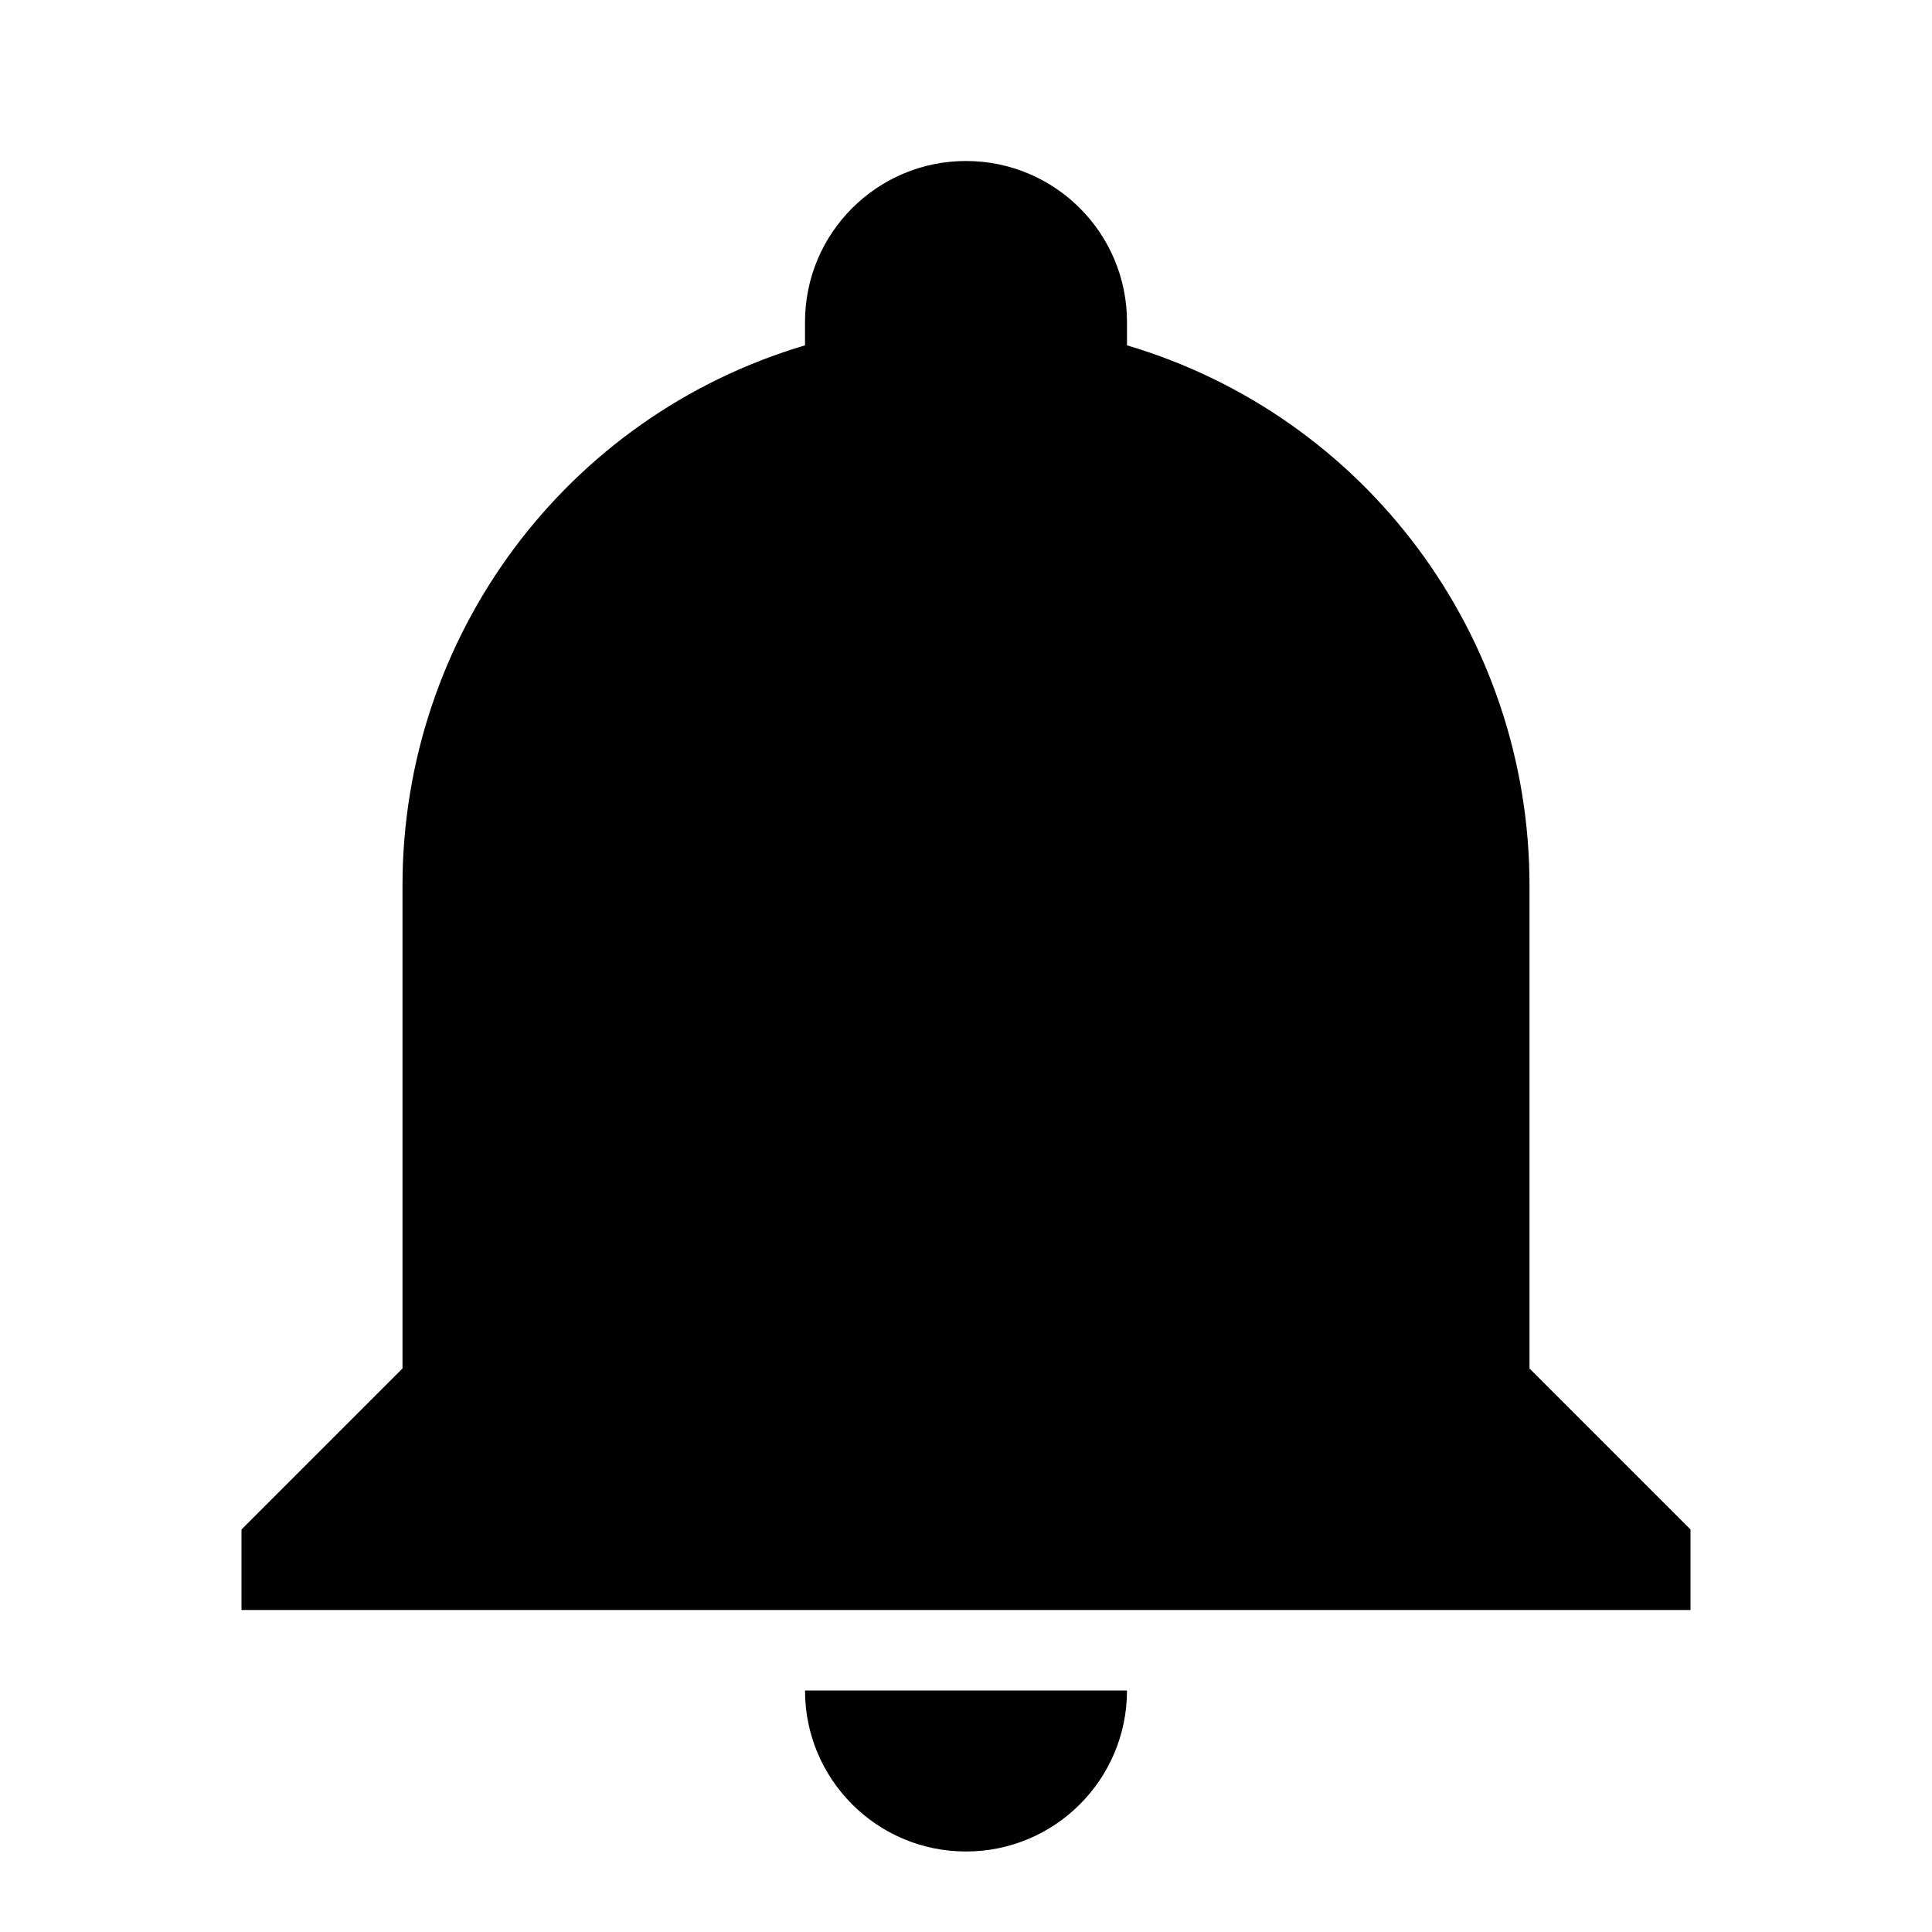
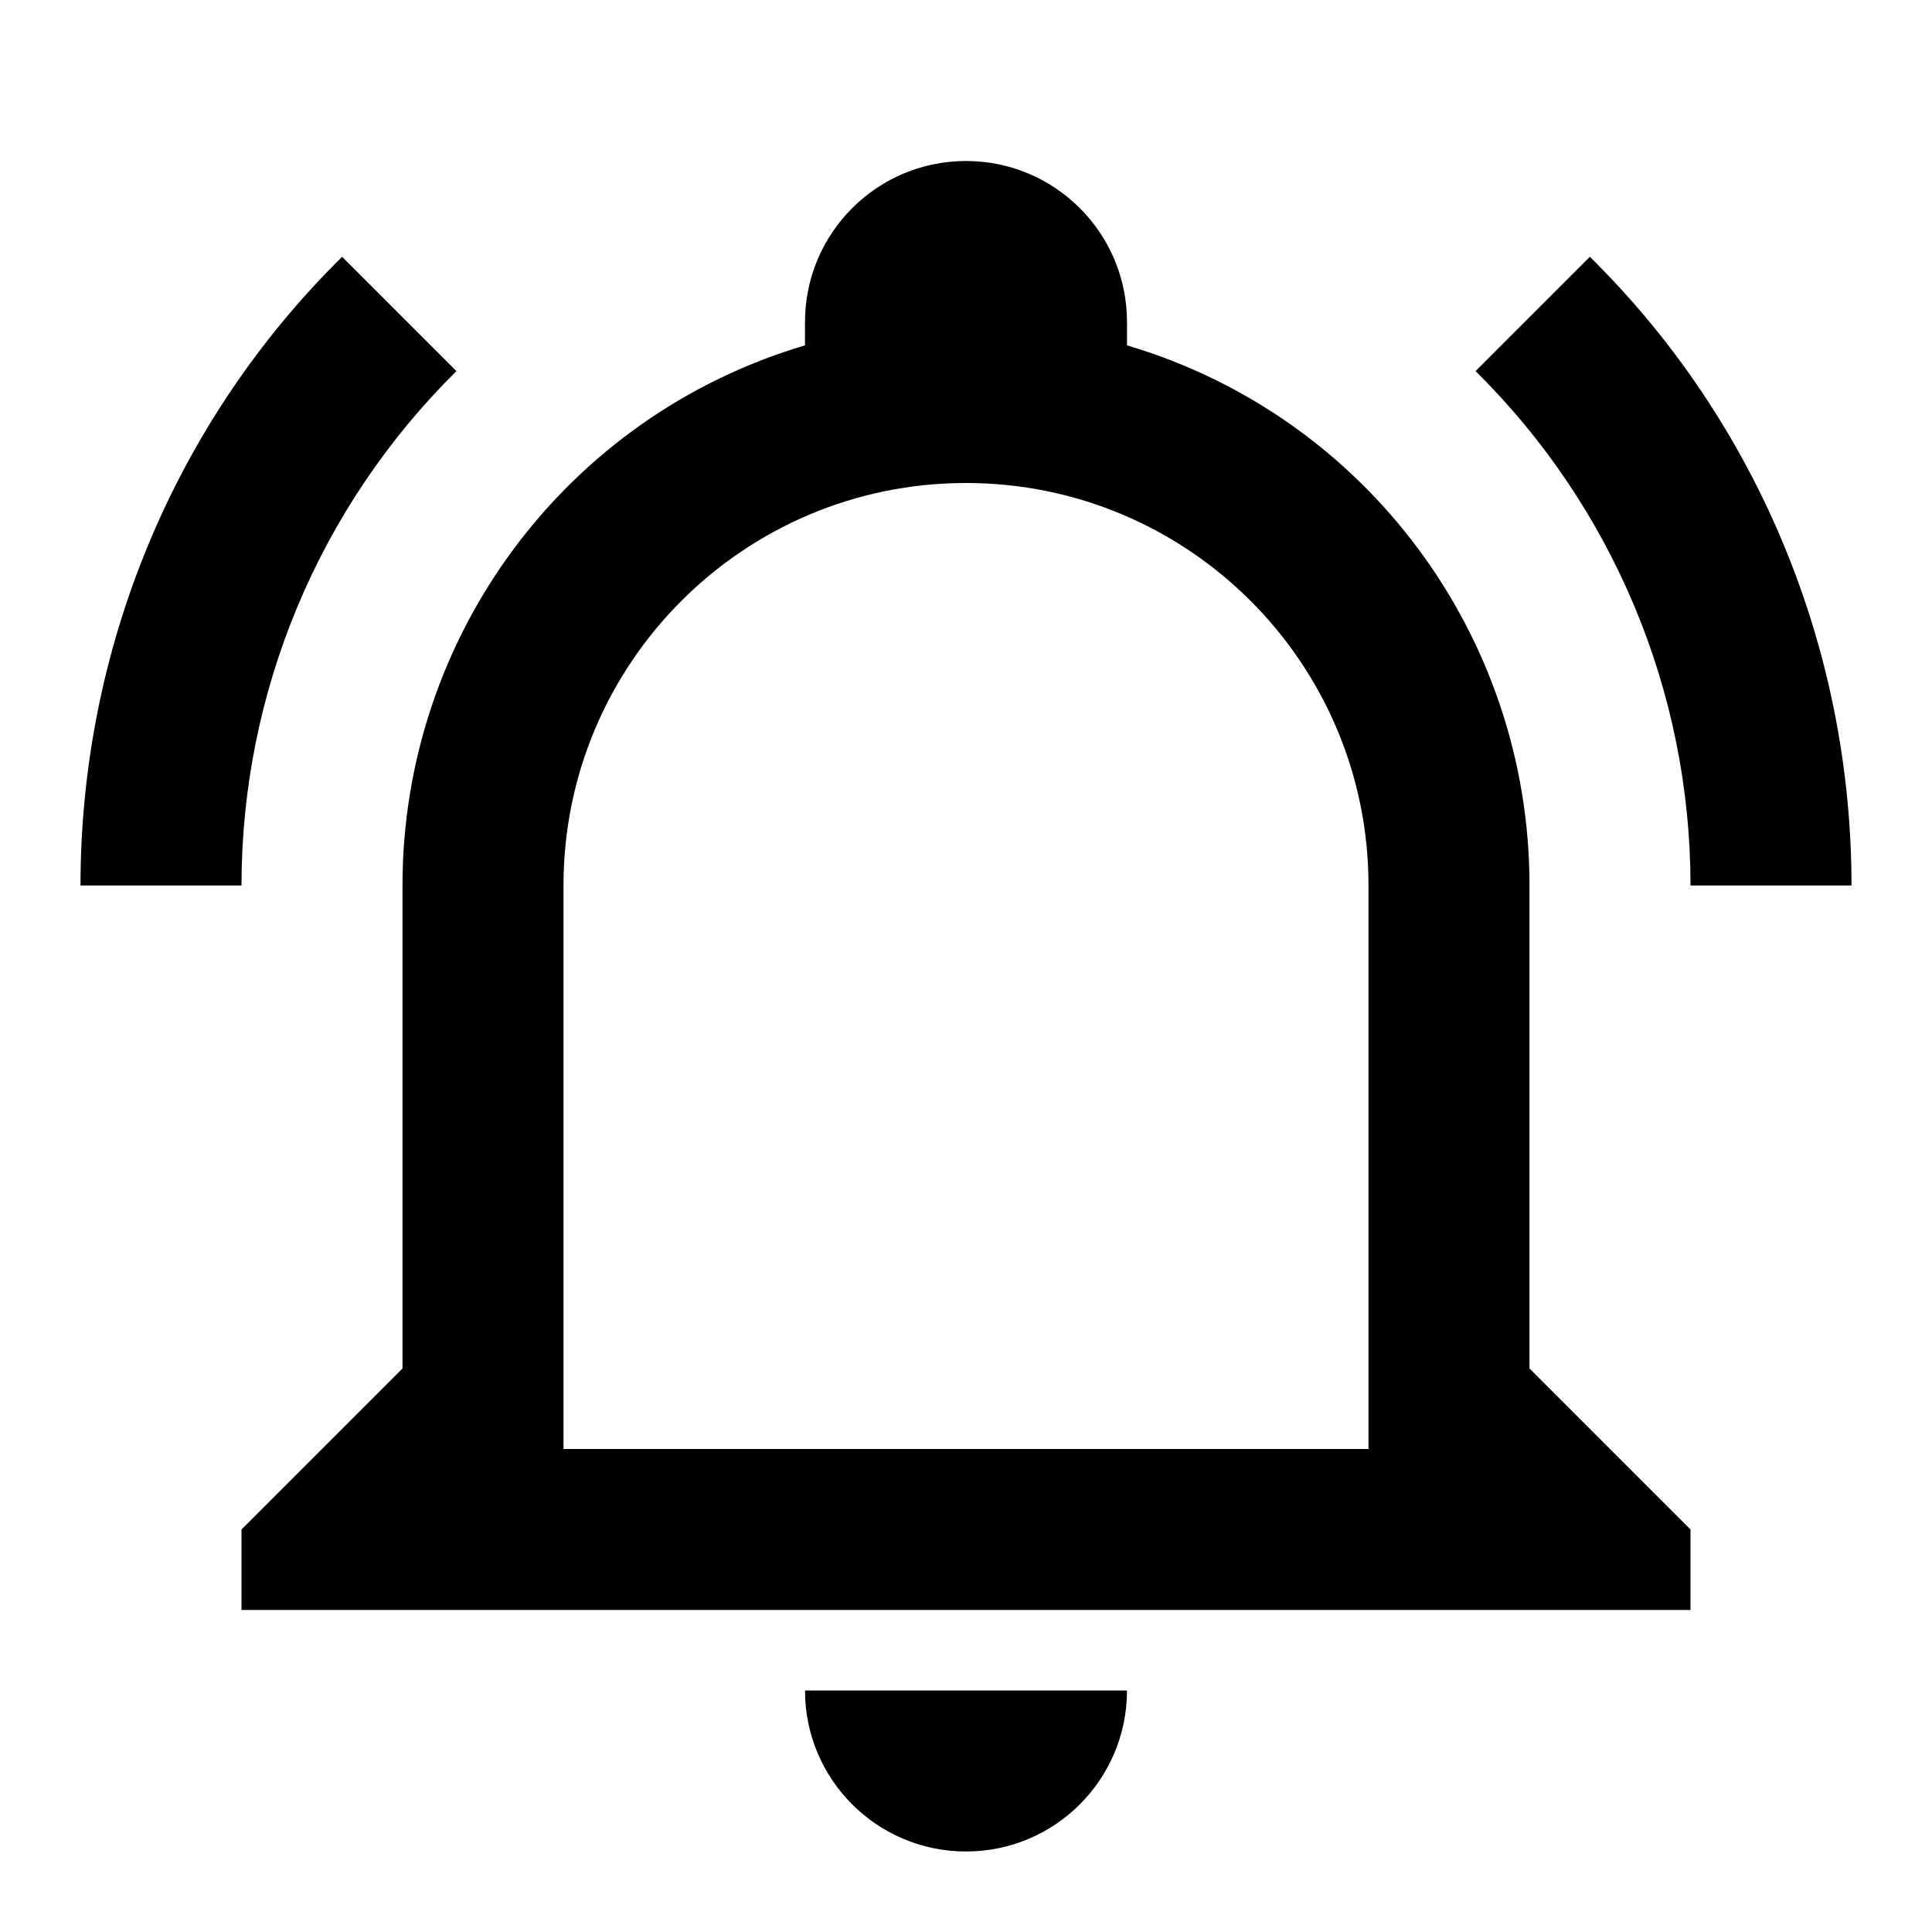
<svg xmlns="http://www.w3.org/2000/svg" viewBox="0 0 24 24">
-   <path d="M21,19V20H3V19L5,17V11C5,7.9 7.03,5.17 10,4.29C10,4.19 10,4.1 10,4A2,2 0 0,1 12,2A2,2 0 0,1 14,4C14,4.1 14,4.19 14,4.29C16.97,5.17 19,7.9 19,11V17L21,19M14,21A2,2 0 0,1 12,23A2,2 0 0,1 10,21" />
+   <path d="M10,21H14A2,2 0 0,1 12,23A2,2 0 0,1 10,21M21,19V20H3V19L5,17V11C5,7.9 7.03,5.17 10,4.29C10,4.19 10,4.1 10,4A2,2 0 0,1 12,2A2,2 0 0,1 14,4C14,4.1 14,4.19 14,4.29C16.97,5.17 19,7.9 19,11V17L21,19M17,11A5,5 0 0,0 12,6A5,5 0 0,0 7,11V18H17V11M19.75,3.19L18.33,4.61C20.04,6.3 21,8.6 21,11H23C23,8.07 21.84,5.25 19.75,3.19M1,11H3C3,8.6 3.96,6.3 5.67,4.61L4.25,3.19C2.16,5.25 1,8.07 1,11Z" />
</svg>
